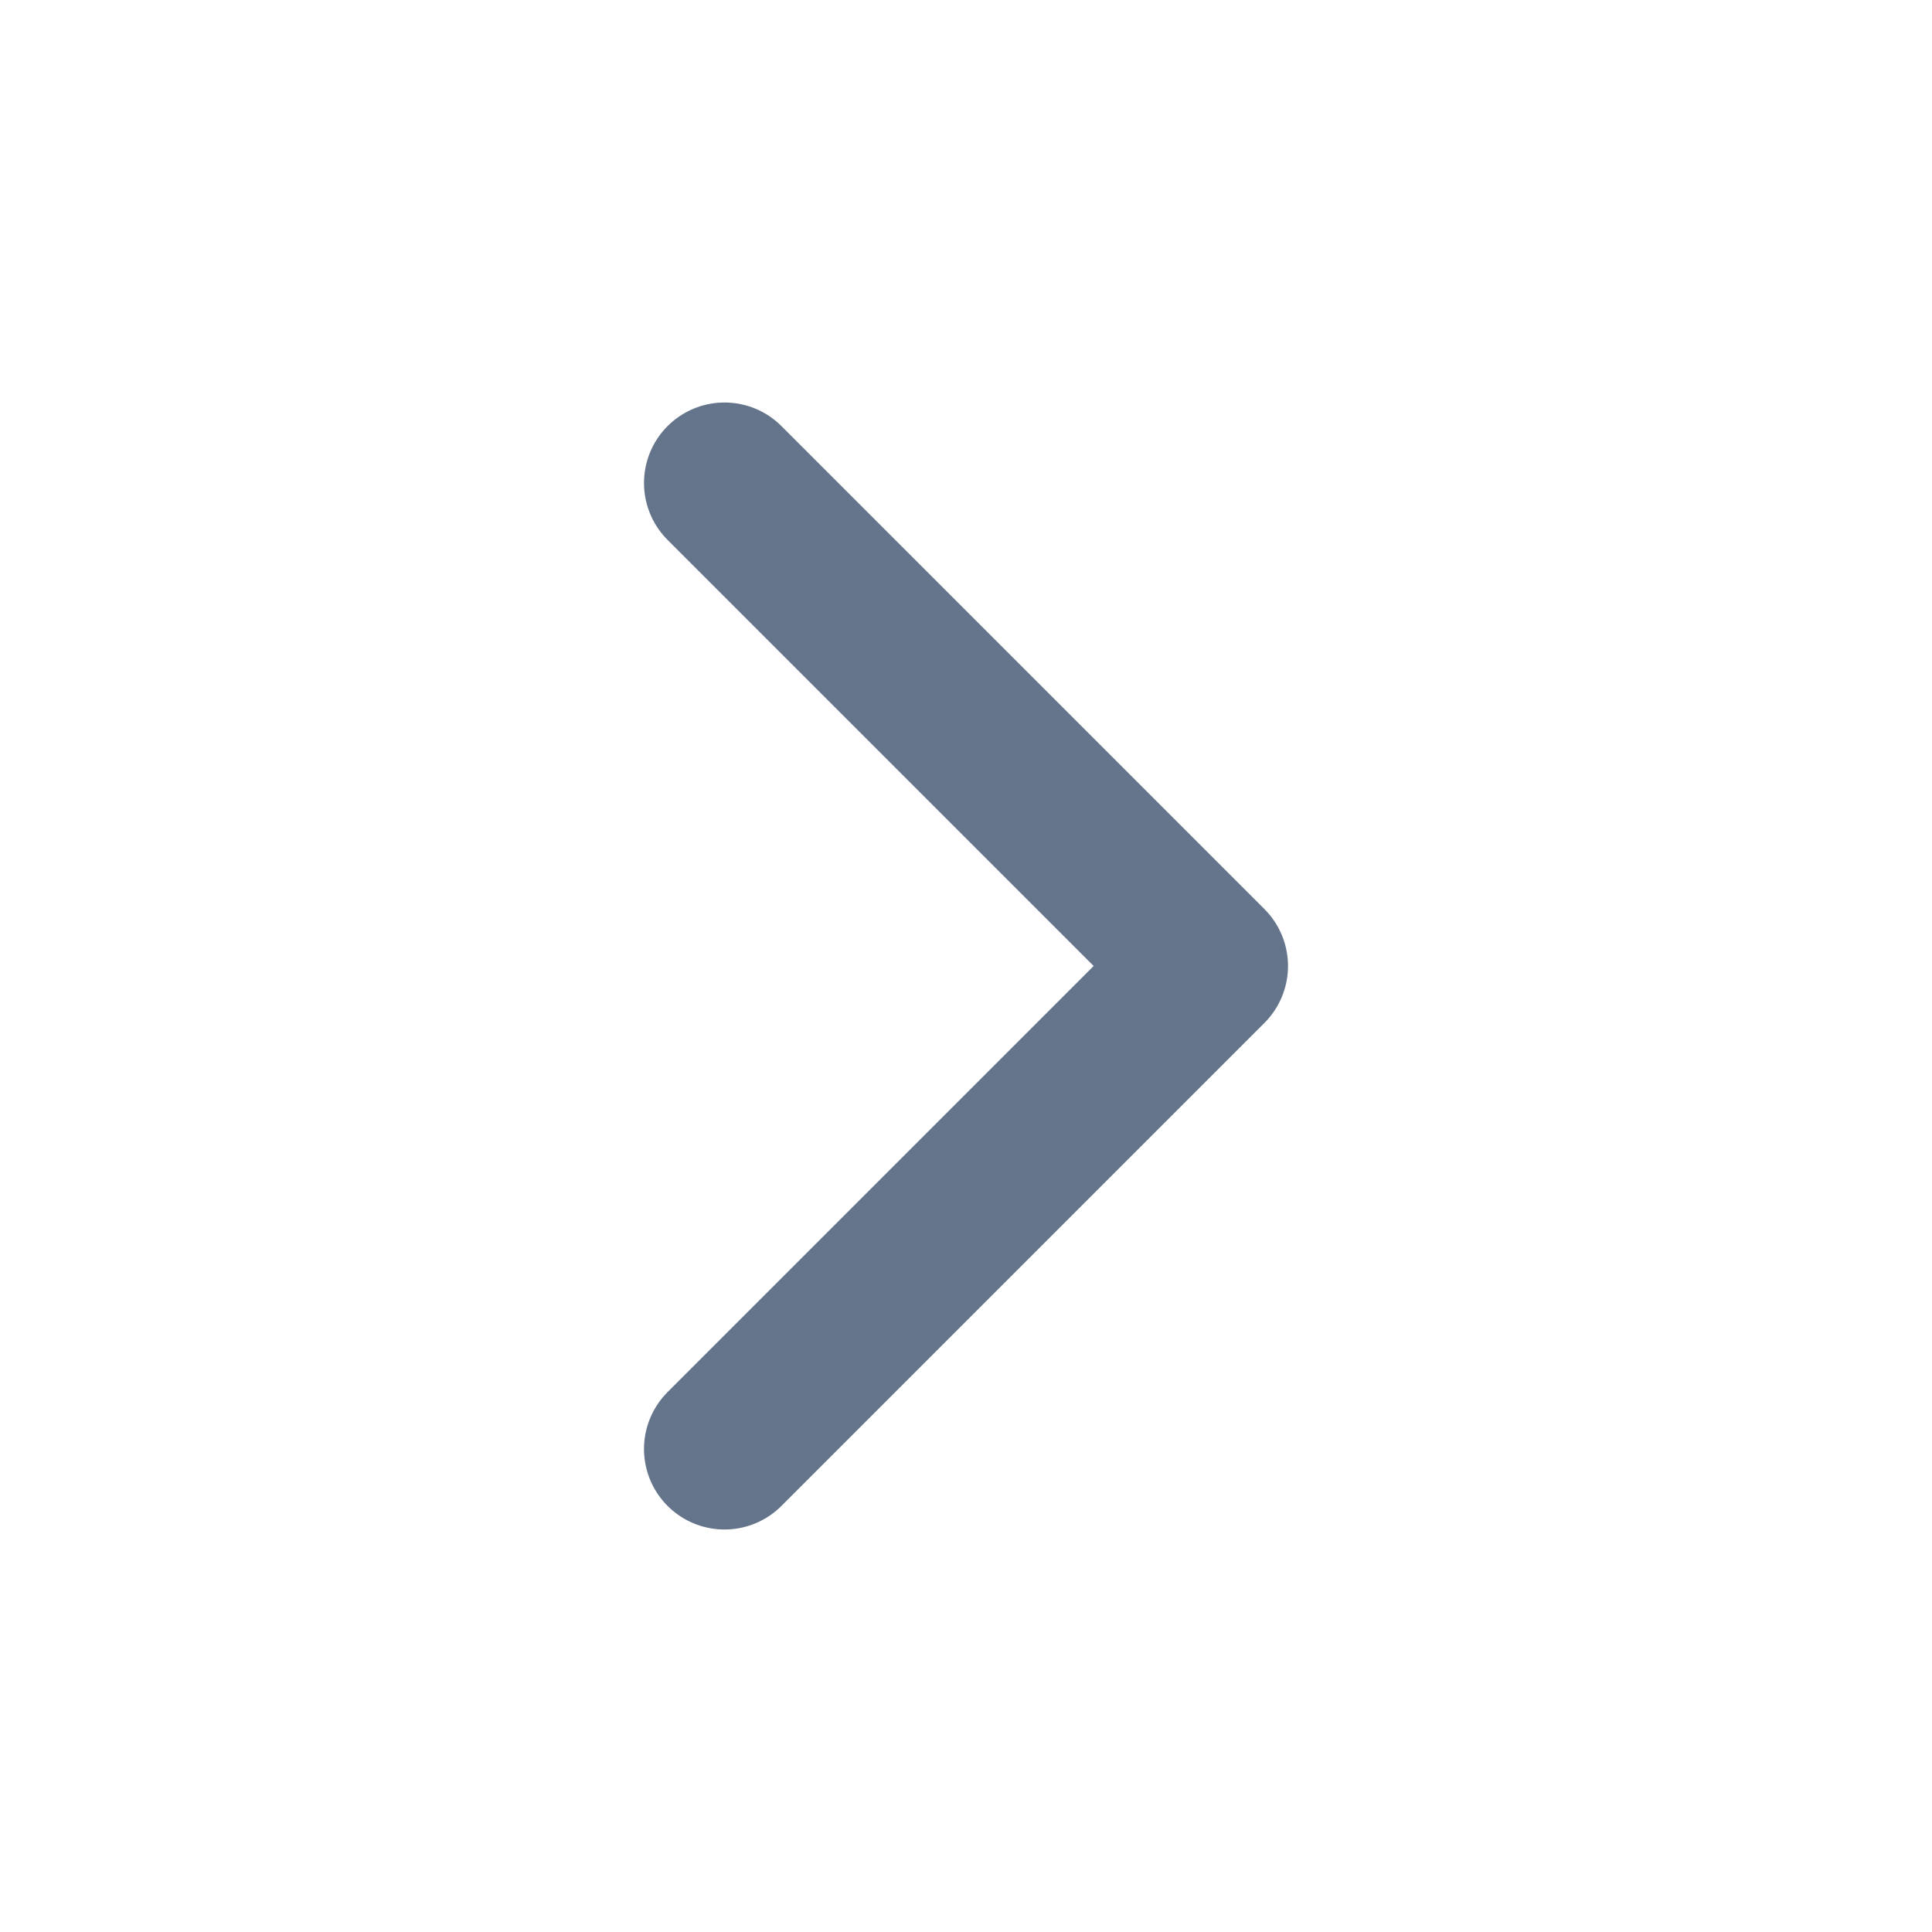
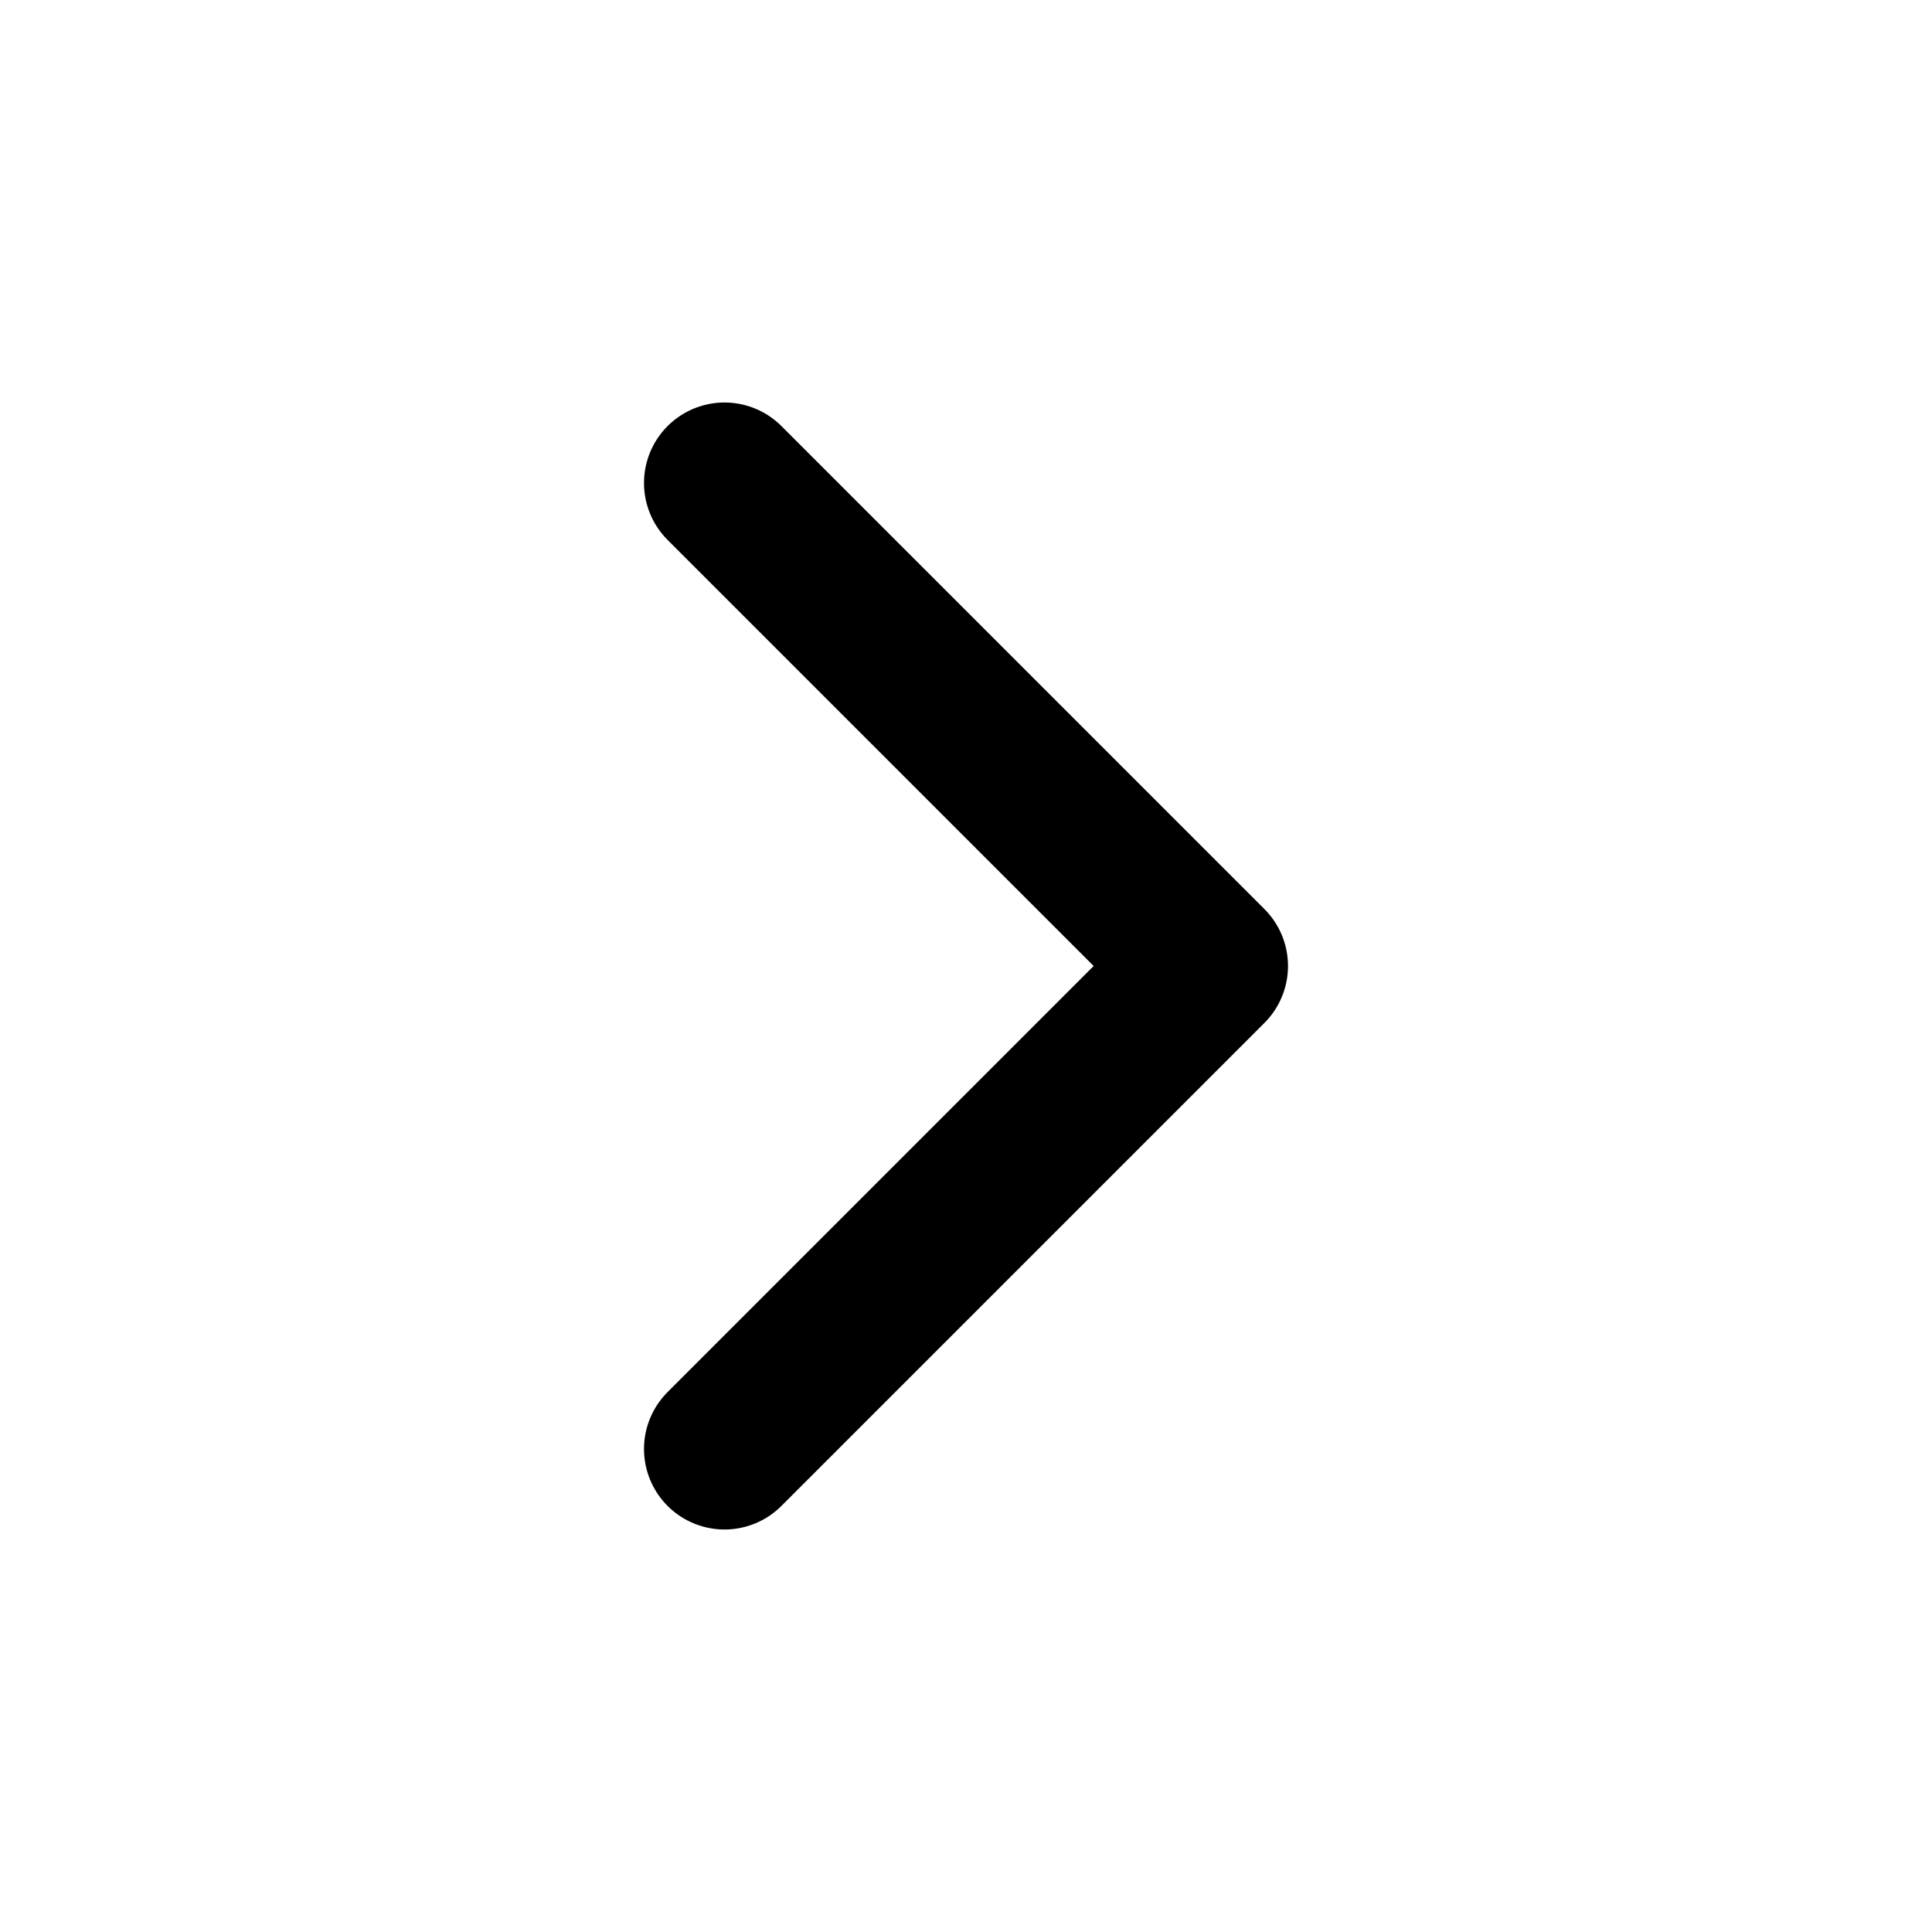
- <svg xmlns="http://www.w3.org/2000/svg" width="24" height="24" viewBox="0 0 24 24" fill="none" stroke="#64748B" stroke-width="2" stroke-linecap="round" stroke-linejoin="round">
+ <svg xmlns="http://www.w3.org/2000/svg" width="24" height="24" viewBox="0 0 24 24" fill="none" stroke="currentColor" stroke-width="2" stroke-linecap="round" stroke-linejoin="round">
  <path d="m9 18 6-6-6-6" />
</svg>
